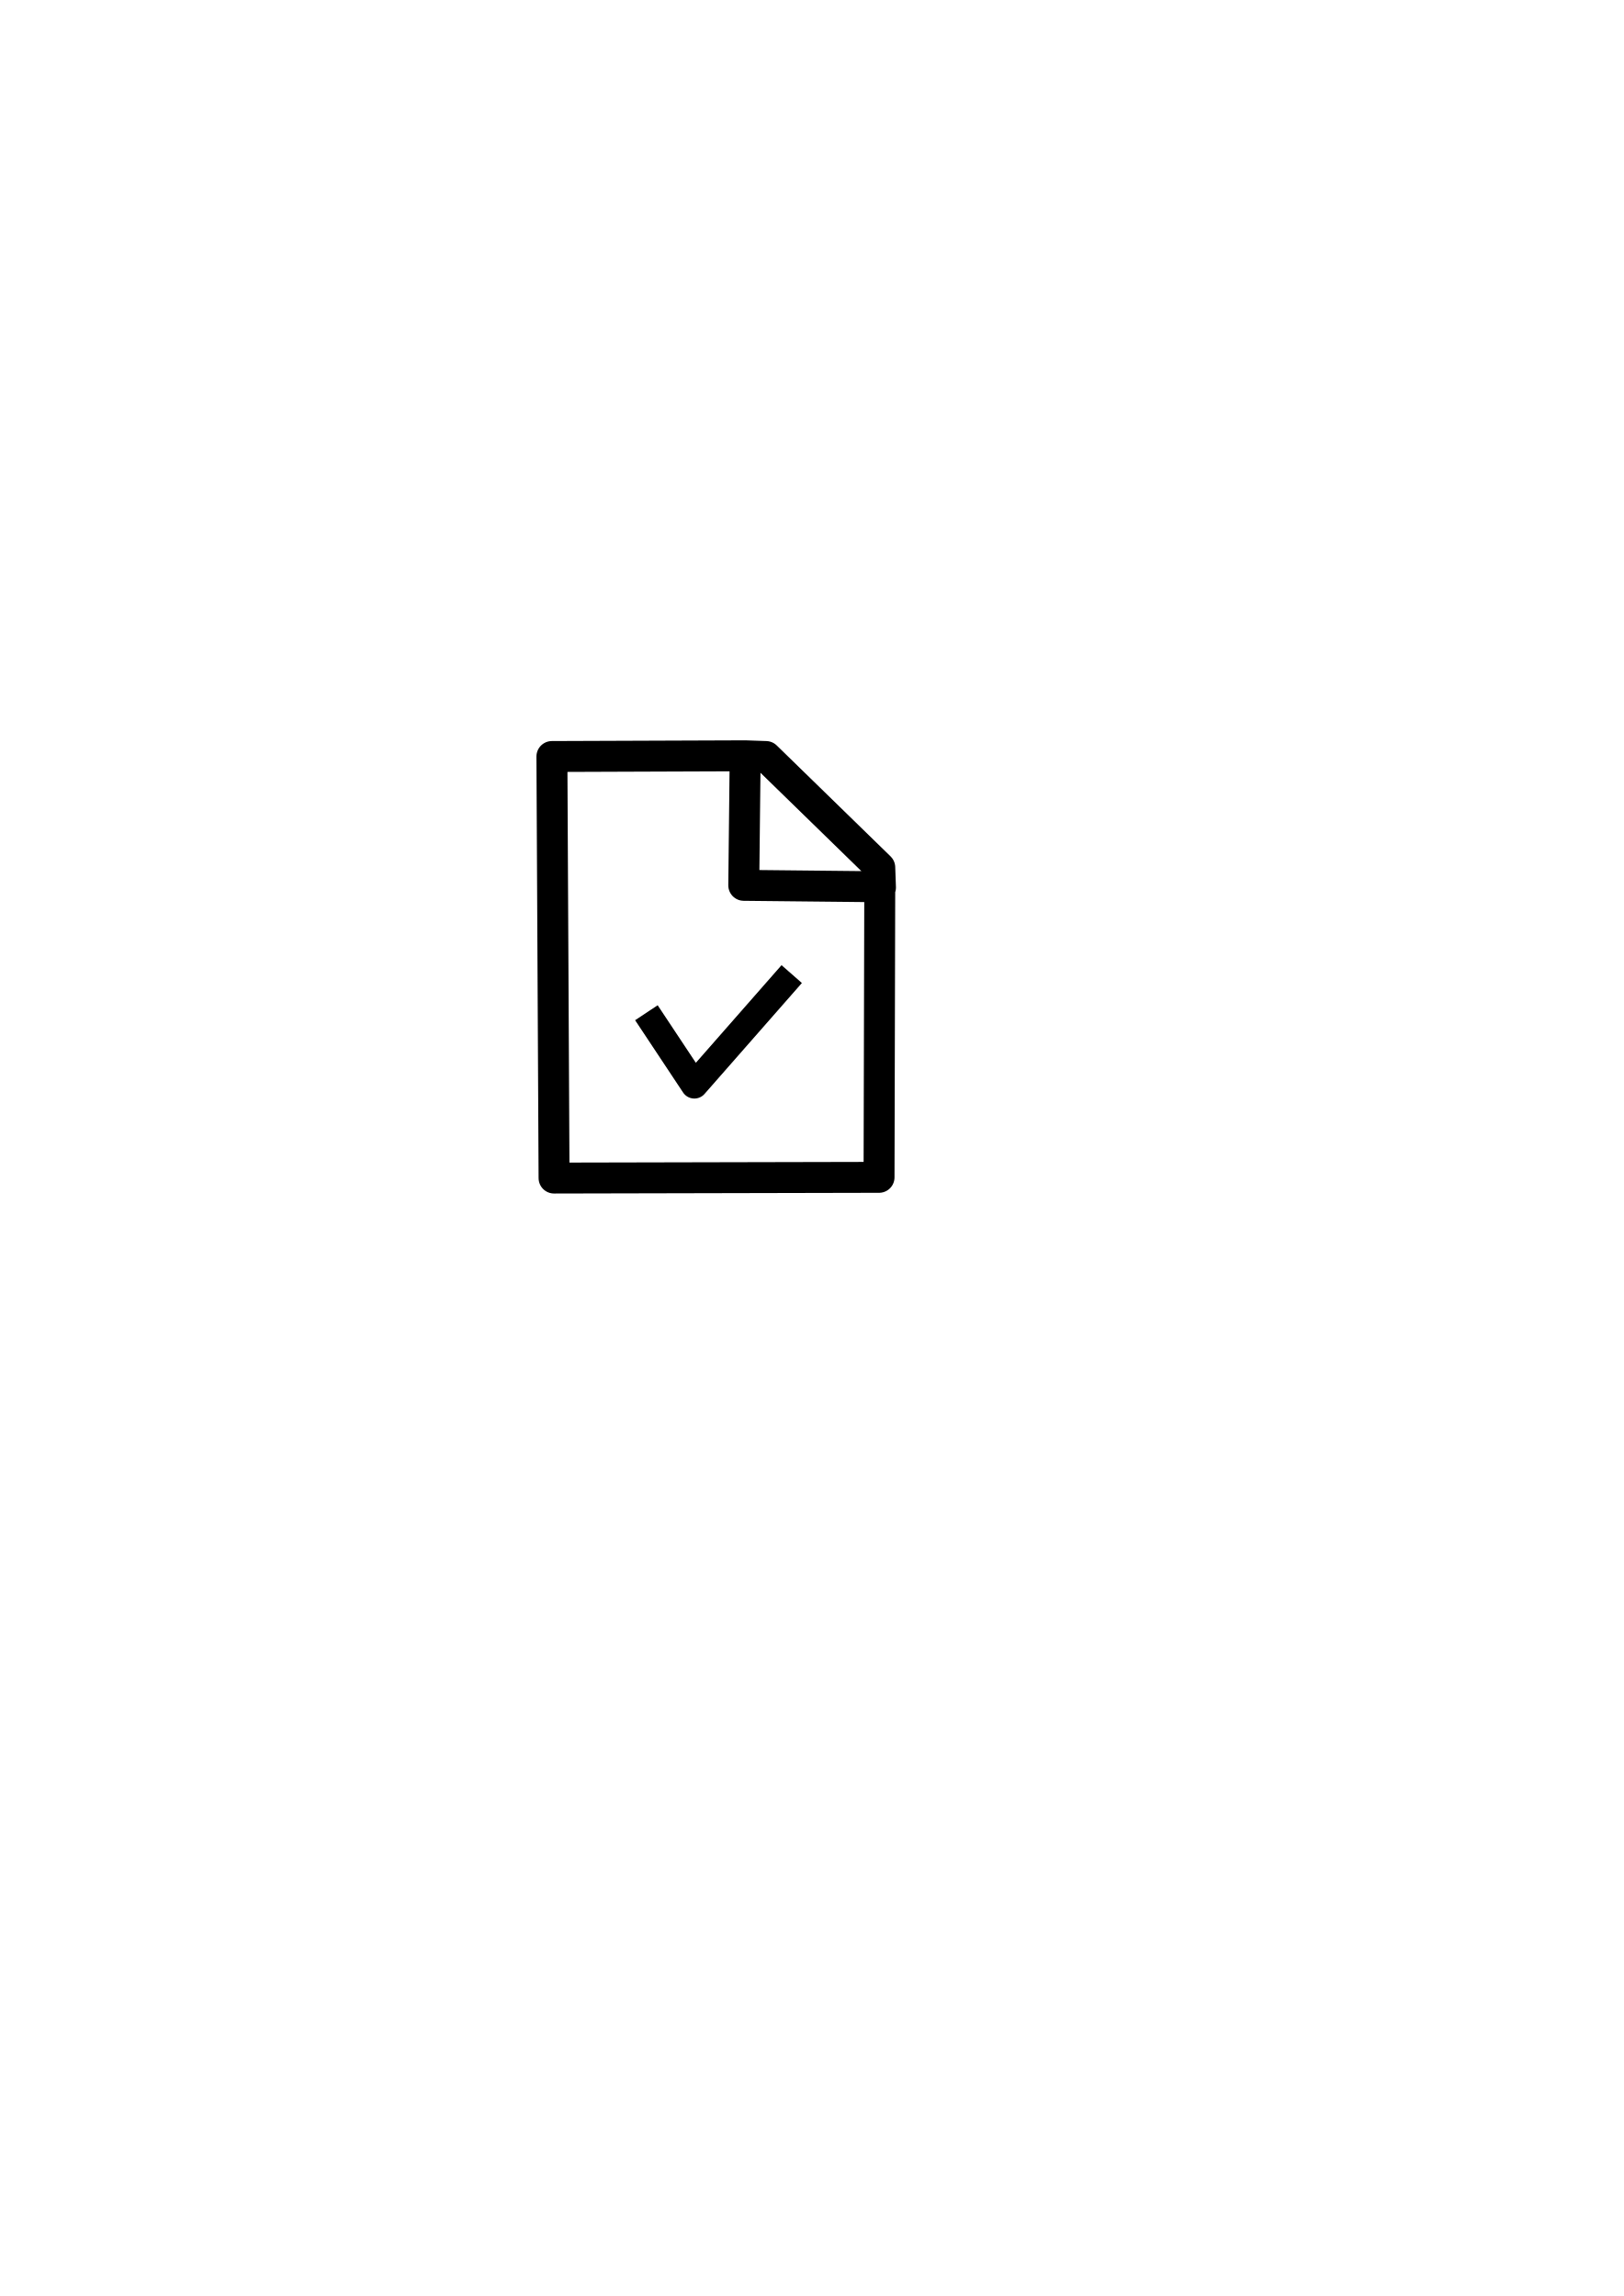
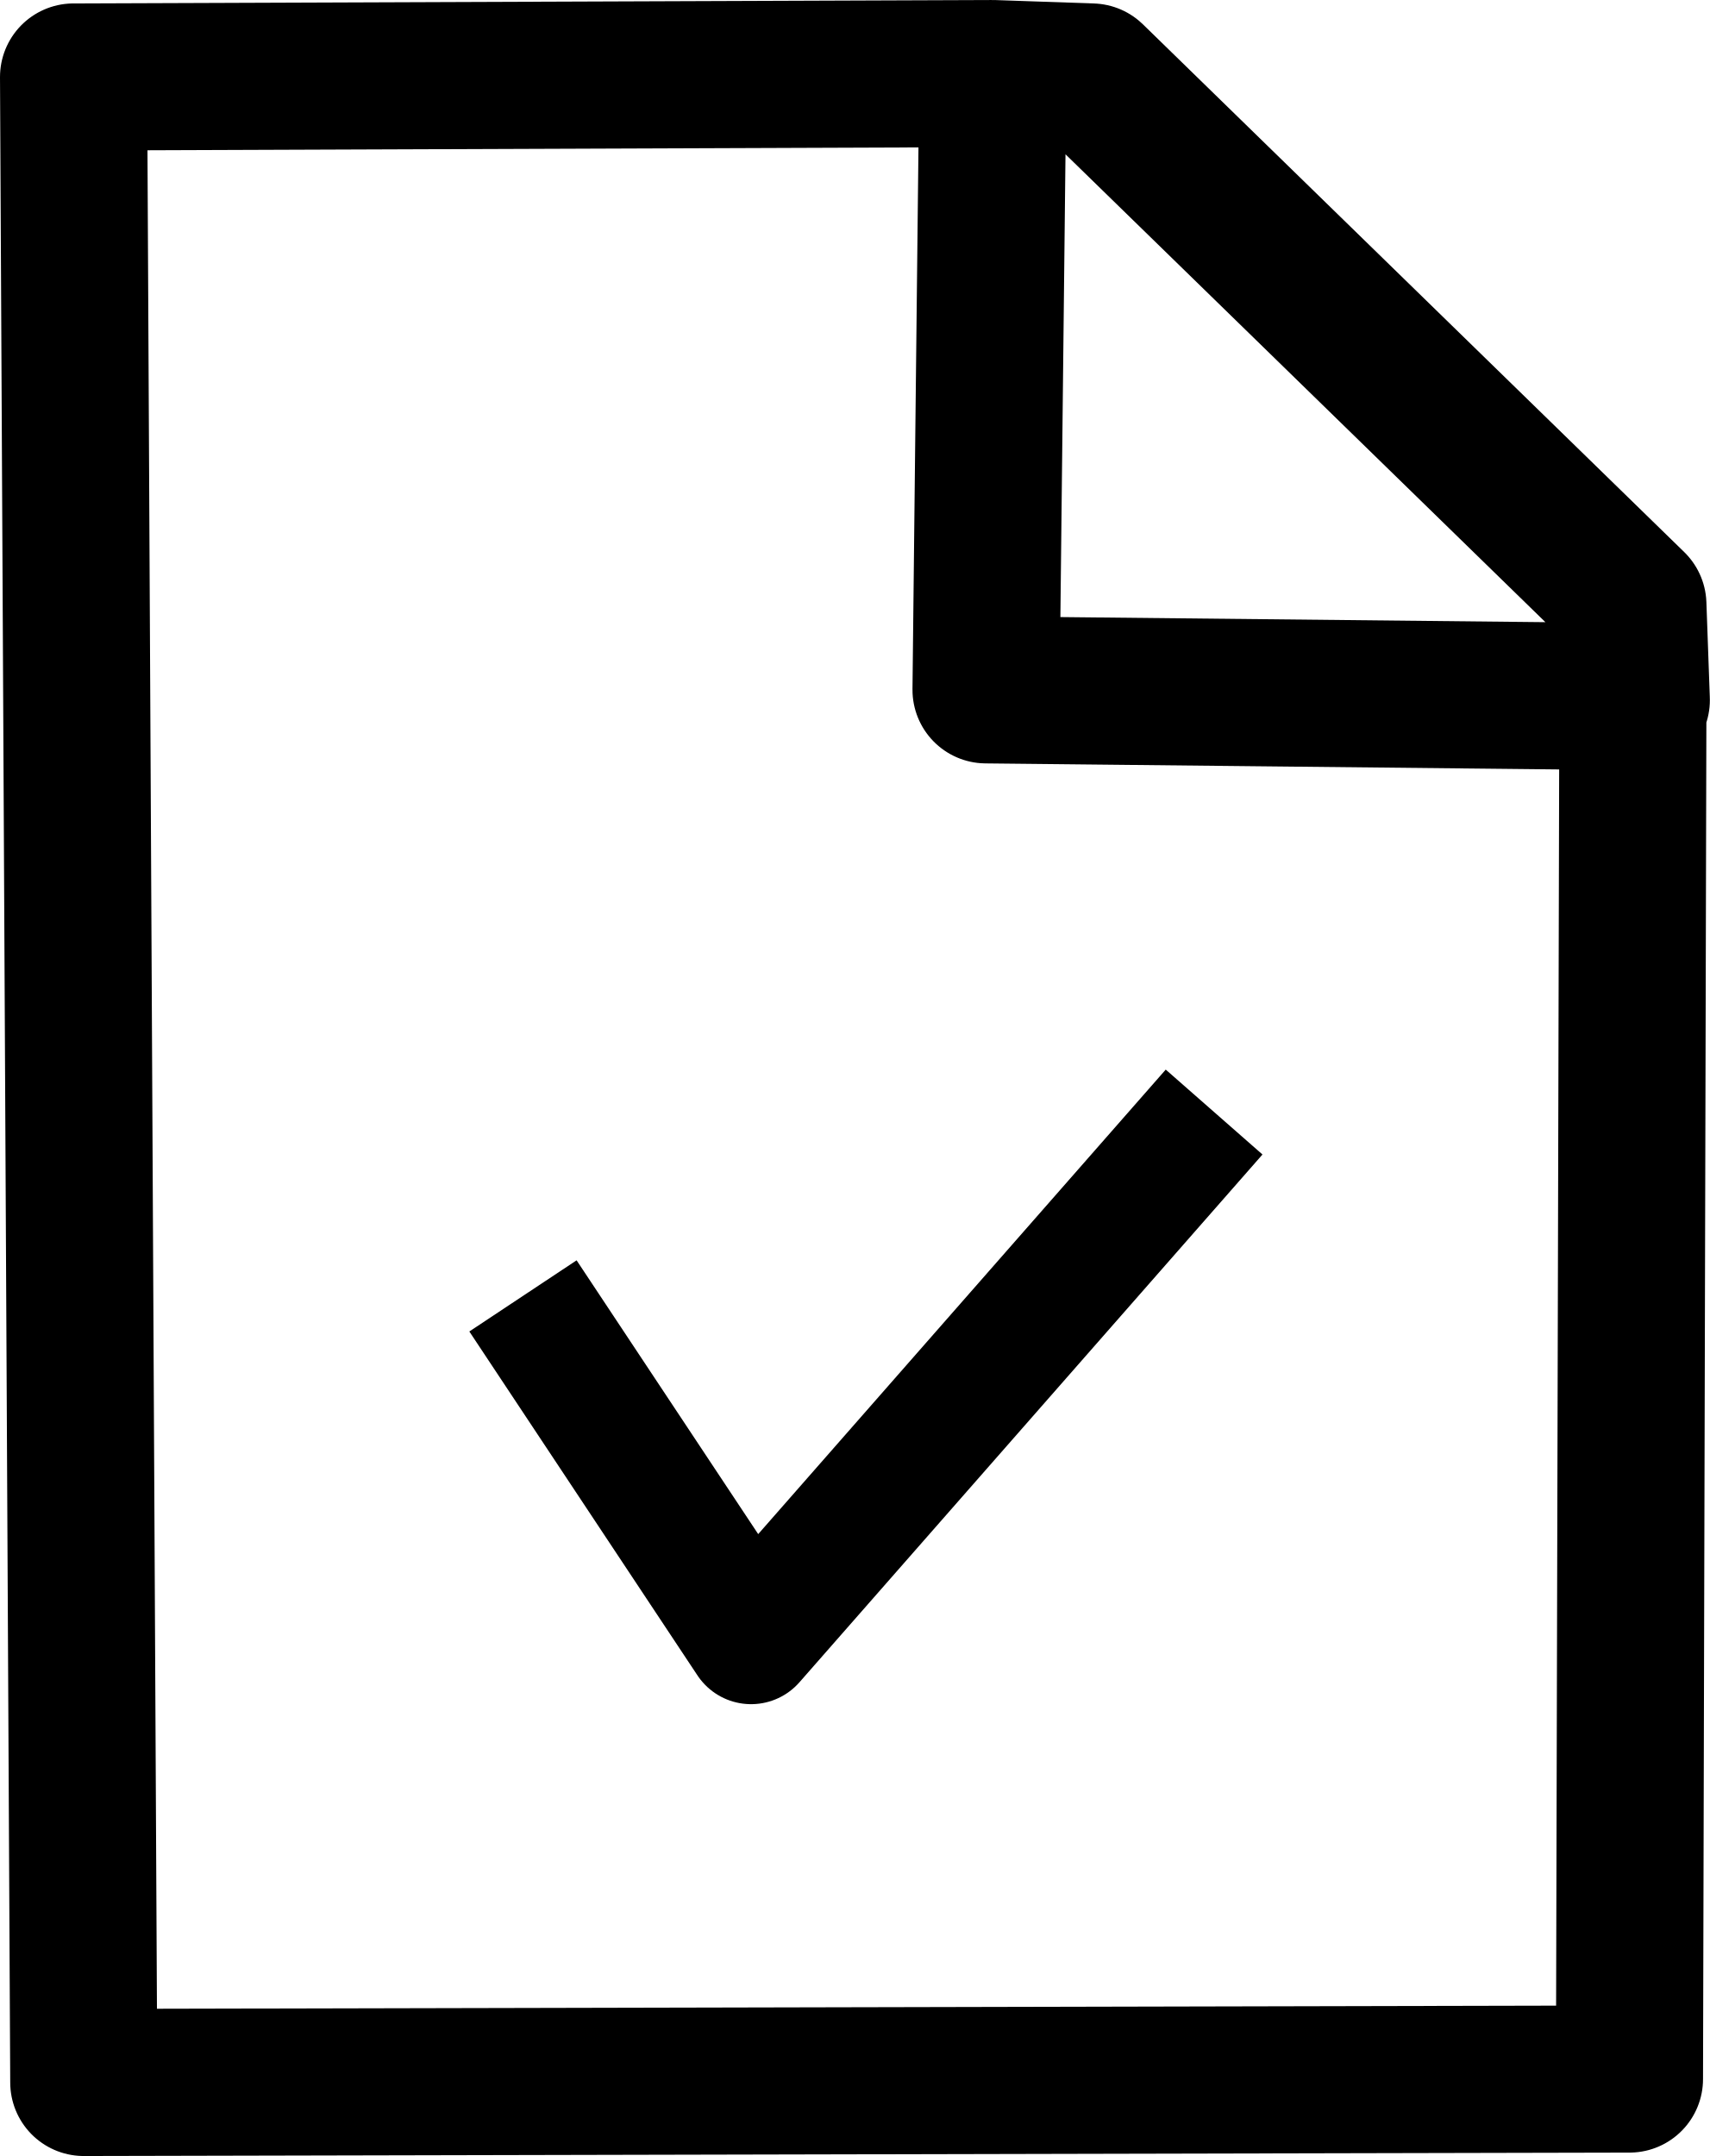
- <svg xmlns="http://www.w3.org/2000/svg" width="210mm" height="297mm" viewBox="0 0 210 297" version="1.1" id="svg5">
+ <svg xmlns="http://www.w3.org/2000/svg" width="46.495mm" height="58.623mm" viewBox="0 0 46.495 58.623" version="1.1" id="svg5">
  <defs id="defs2" />
-   <g id="layer1">
+   <g id="layer1" transform="translate(-69.37999,-95.76559)">
    <path style="fill:none;stroke:#000000;stroke-width:4;stroke-linecap:round;stroke-linejoin:round;stroke-miterlimit:4;stroke-dasharray:none;stroke-opacity:1" d="m 96.377,97.766 -24.997,0.093 0.278,54.53 42.032,-0.093 0.093,-37.588 -17.59,-0.185 0.185,-16.757 2.685,0.093 14.72,14.35 0.093,2.592" id="path2797" />
    <text xml:space="preserve" style="font-style:normal;font-variant:normal;font-weight:normal;font-stretch:normal;font-size:28.222px;line-height:1.25;font-family:'Alte Haas Grotesk';-inkscape-font-specification:'Alte Haas Grotesk, Normal';font-variant-ligatures:normal;font-variant-caps:normal;font-variant-numeric:normal;font-variant-east-asian:normal;fill:#000000;fill-opacity:1;stroke:none;stroke-width:0.265" x="84.697" y="141.967" id="text4366">
      <tspan id="tspan4364" style="font-style:normal;font-variant:normal;font-weight:normal;font-stretch:normal;font-size:28.222px;font-family:'Alte Haas Grotesk';-inkscape-font-specification:'Alte Haas Grotesk, Normal';font-variant-ligatures:normal;font-variant-caps:normal;font-variant-numeric:normal;font-variant-east-asian:normal;stroke-width:0.265" x="84.697" y="141.967" />
    </text>
    <path style="fill:none;stroke:#000000;stroke-width:3.5;stroke-linecap:butt;stroke-linejoin:round;stroke-miterlimit:4;stroke-dasharray:none;stroke-opacity:1" d="m 83.601,131.002 6.203,9.351 12.591,-14.35" id="path4057" />
  </g>
</svg>
